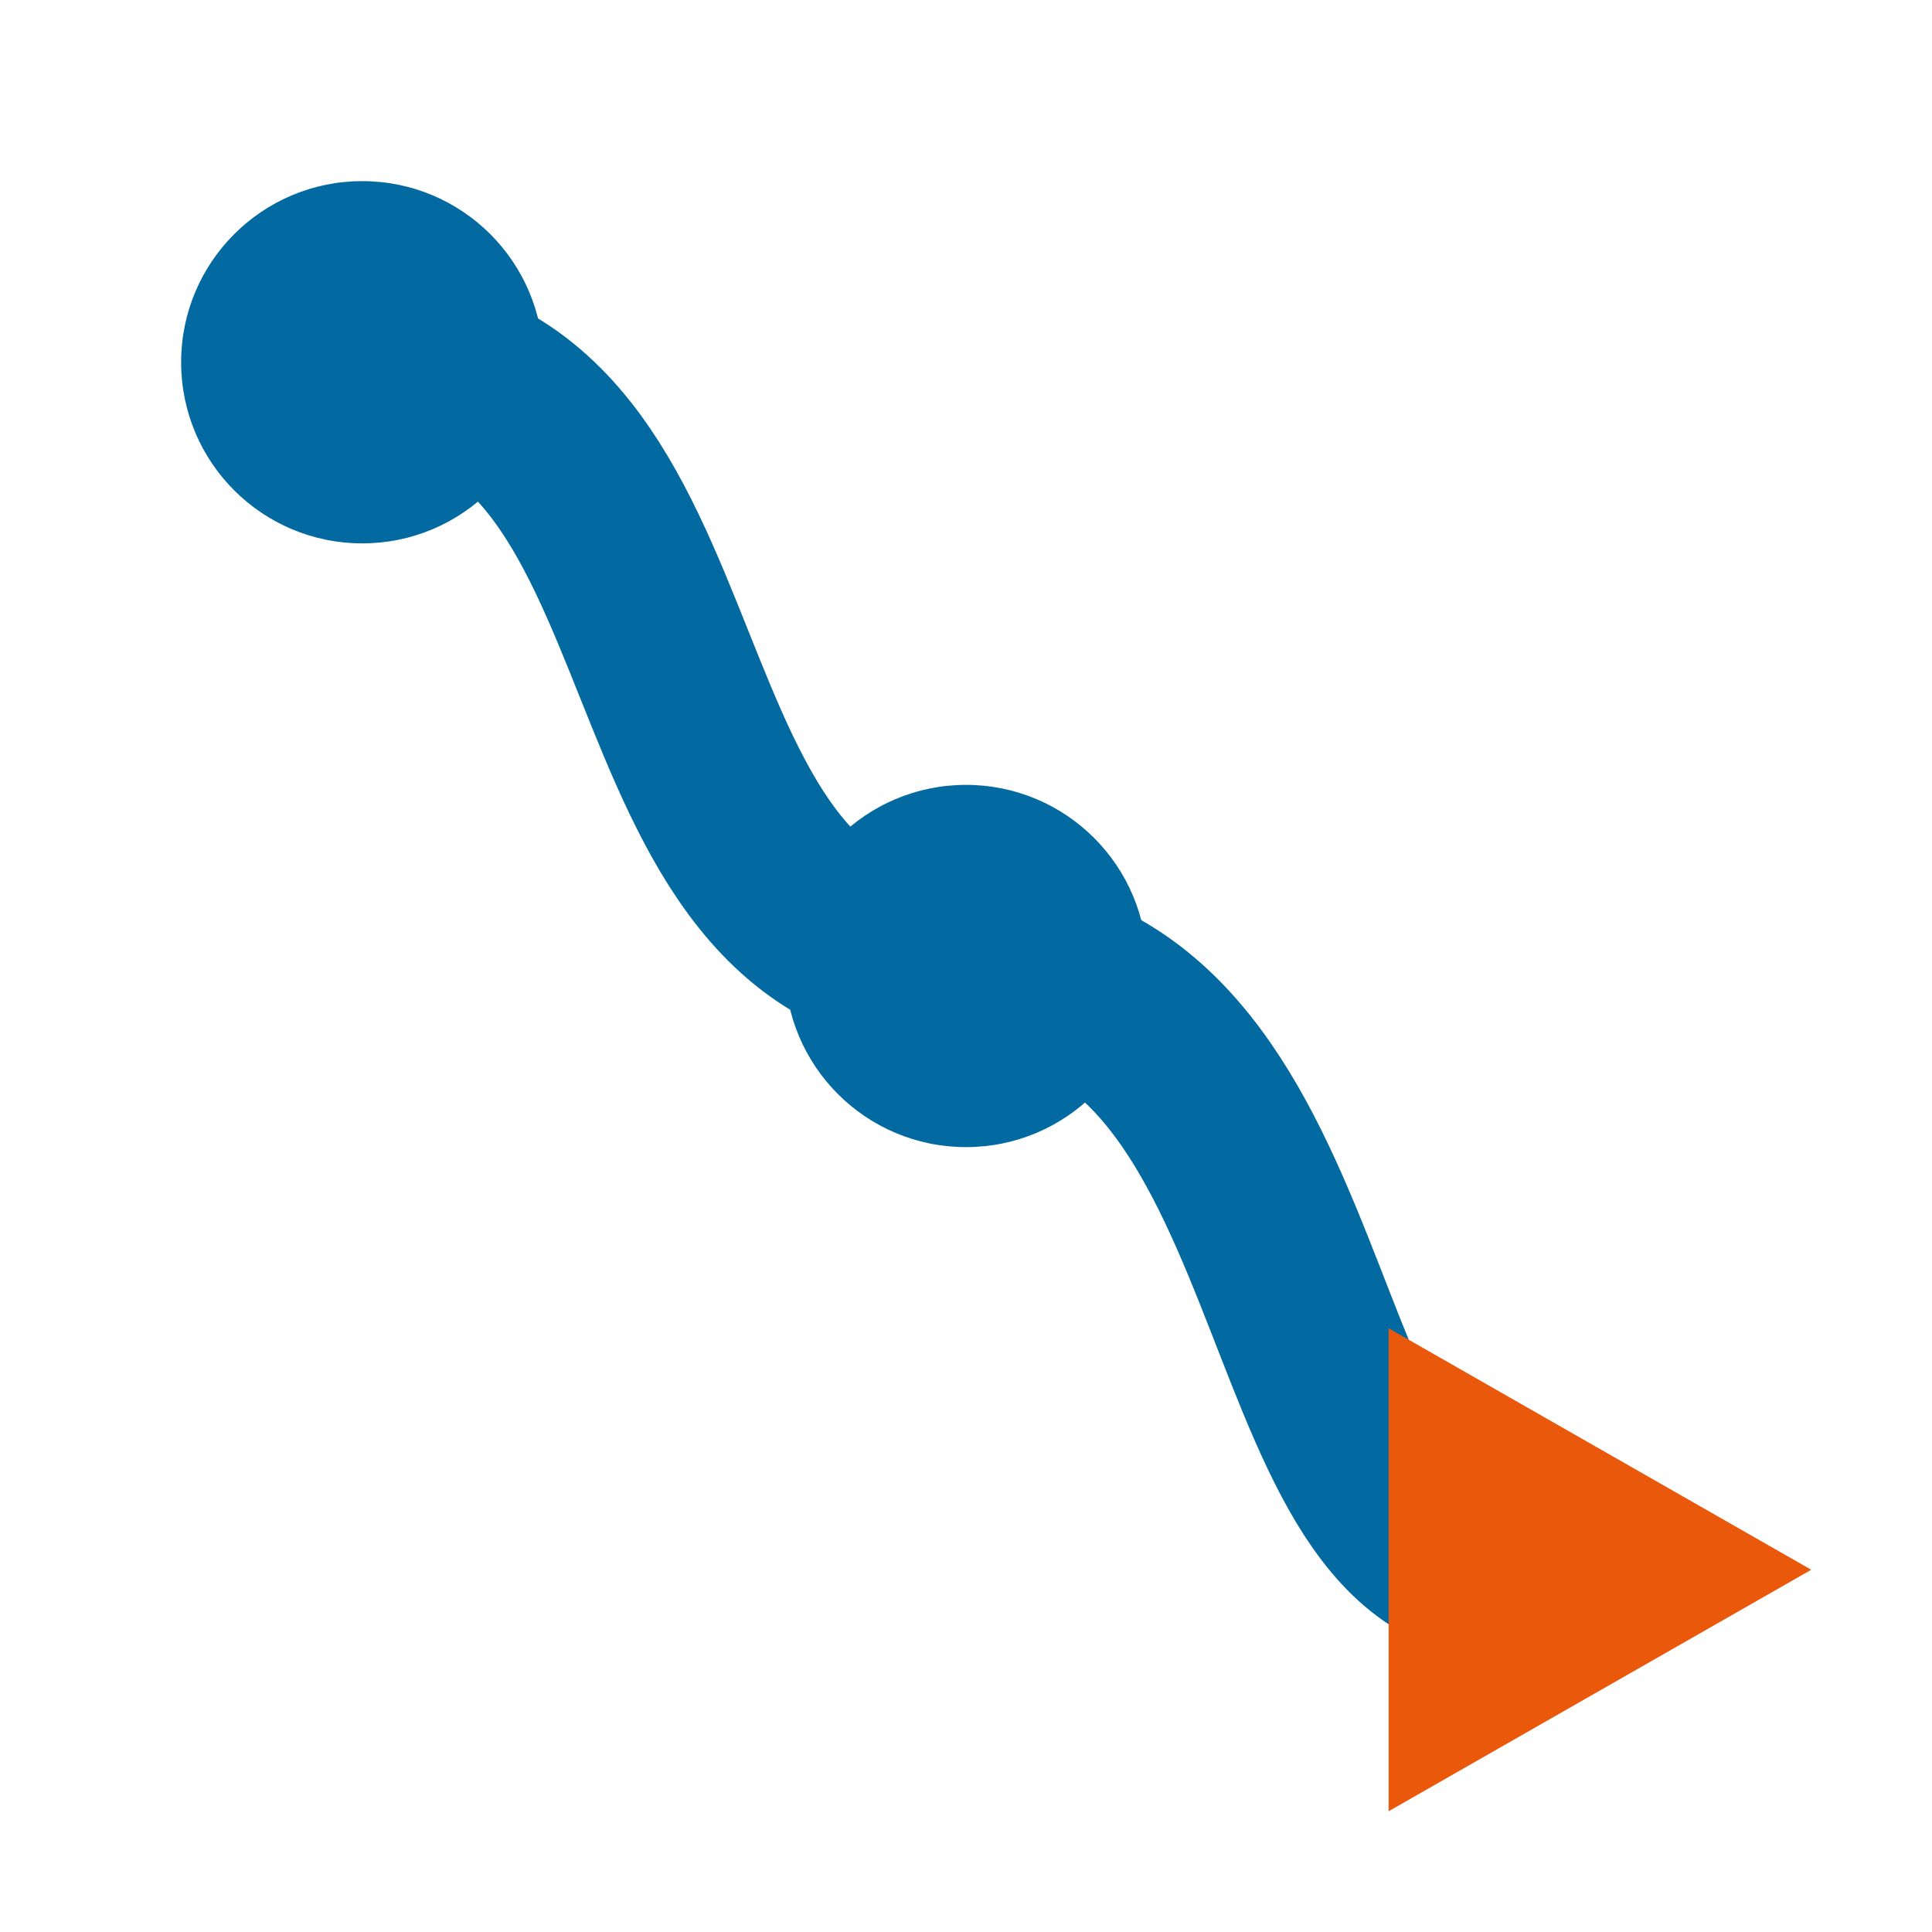
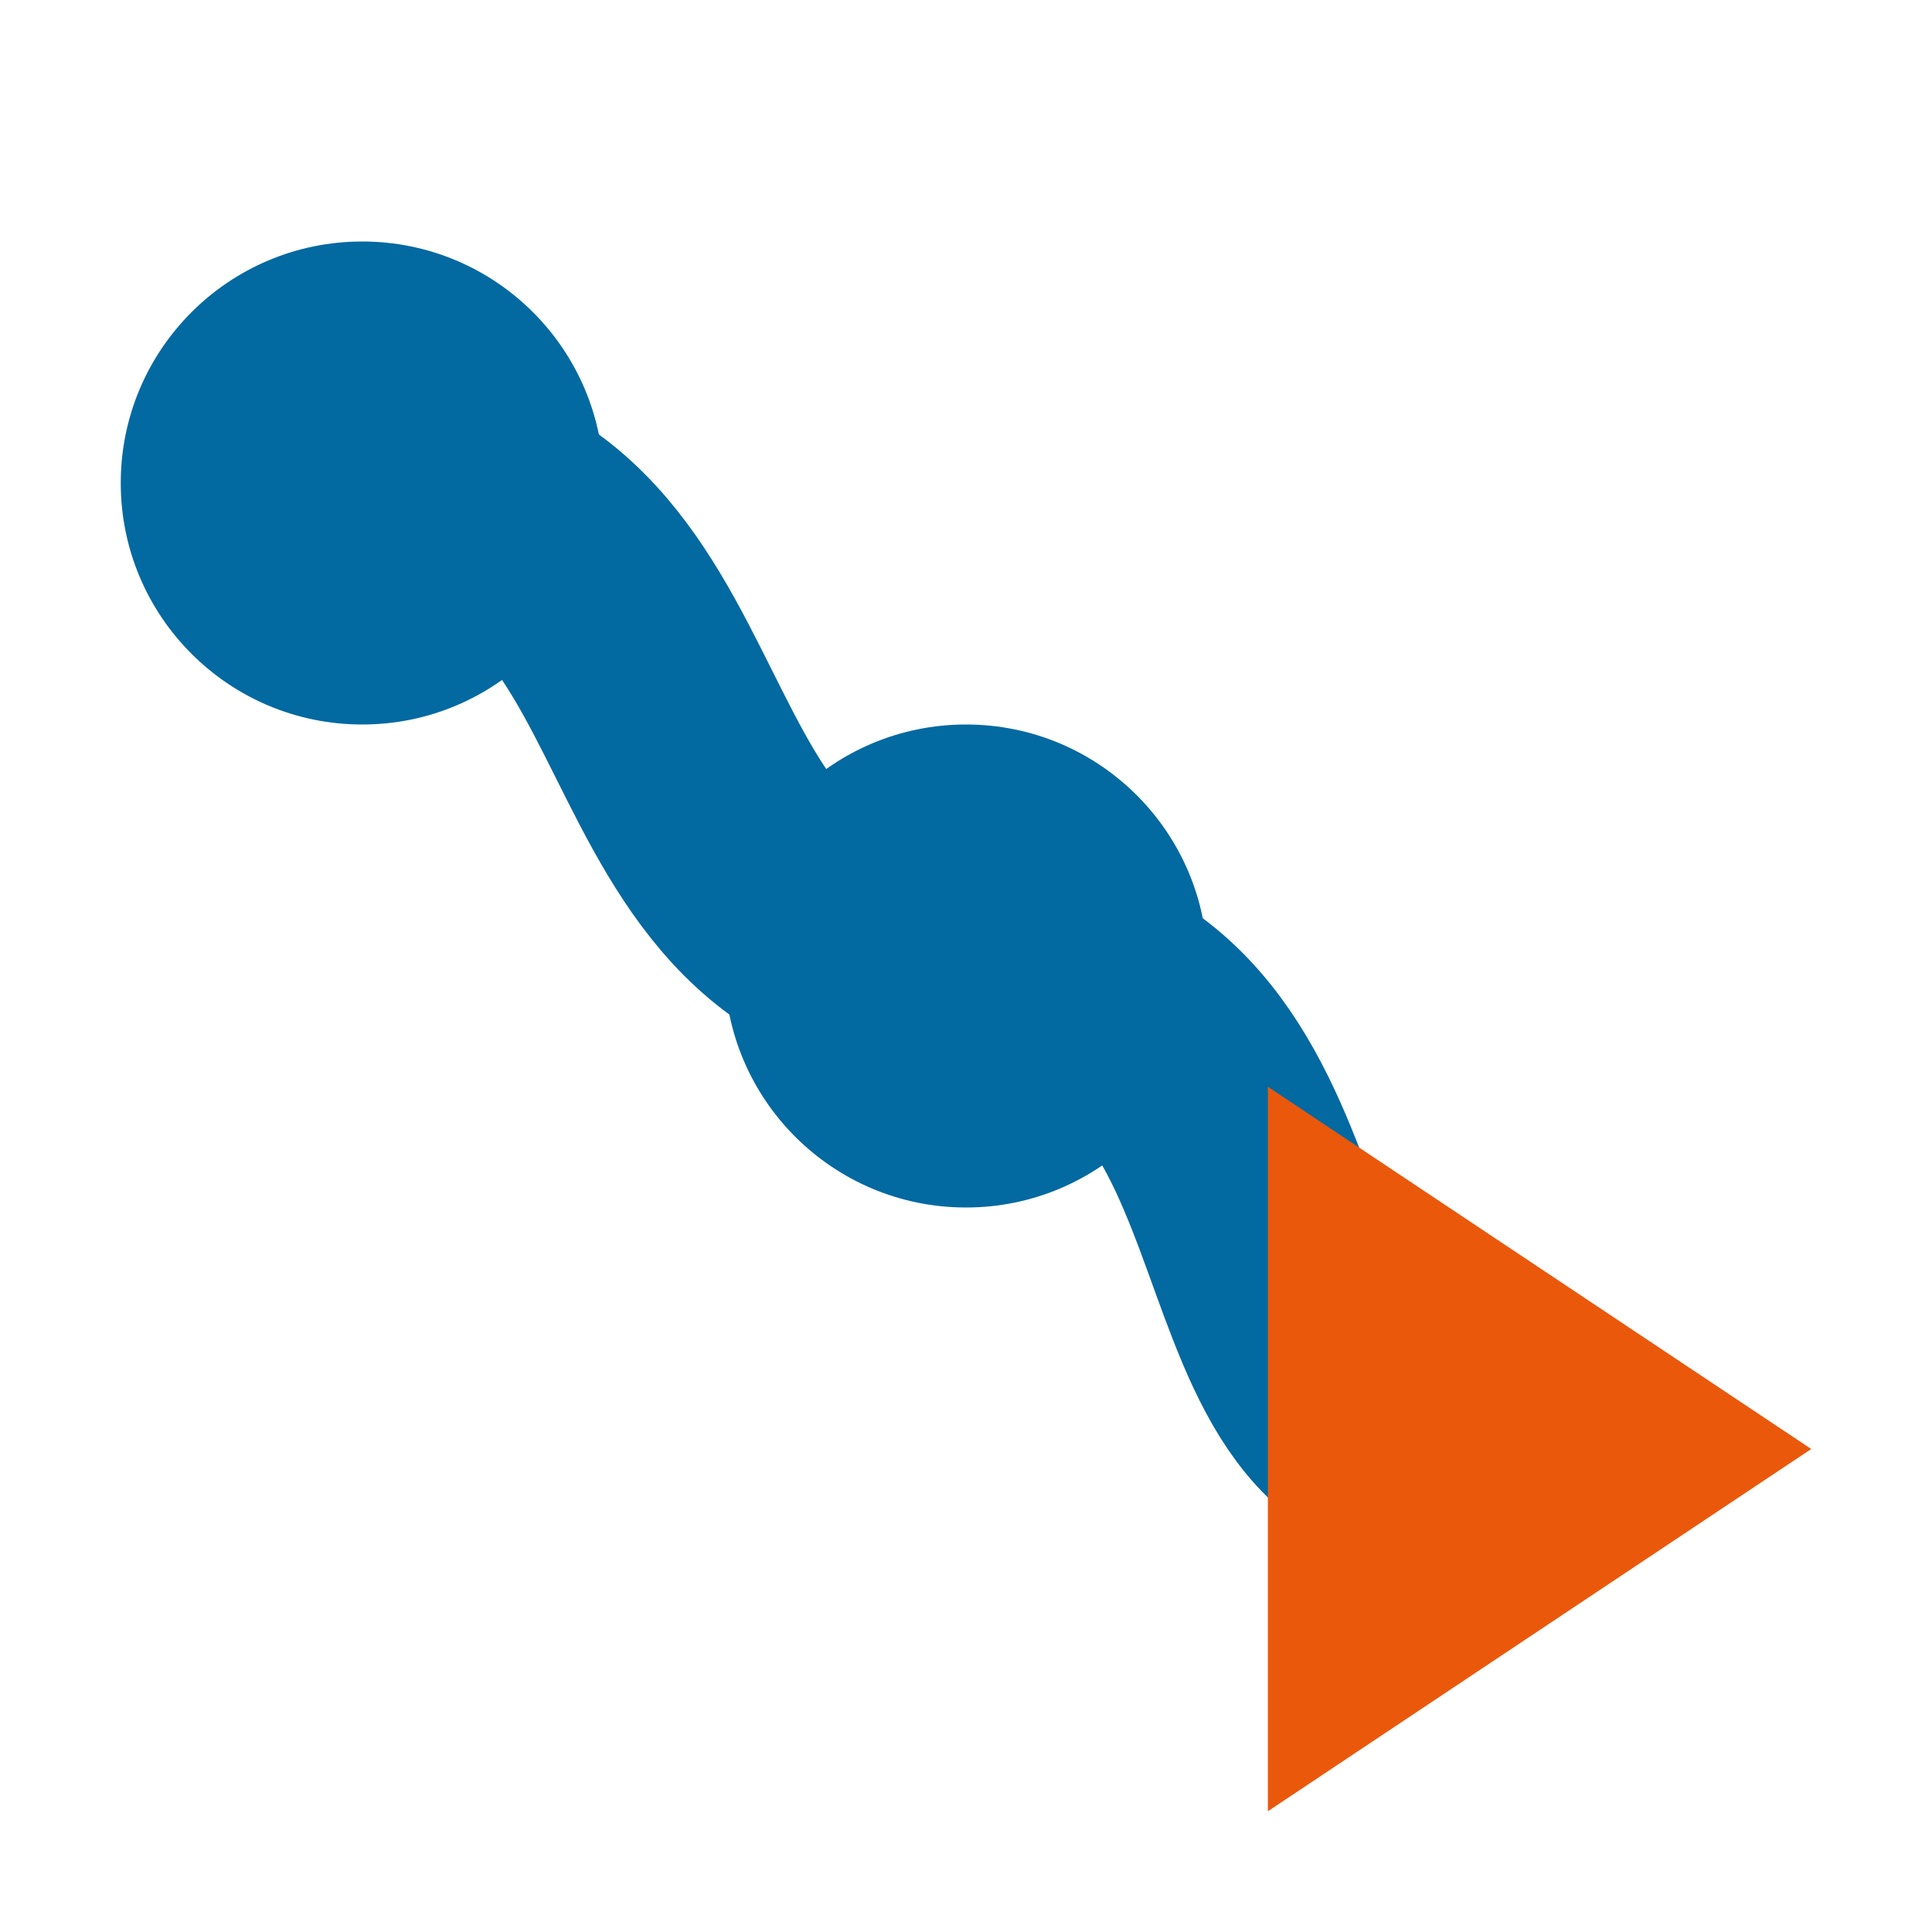
<svg xmlns="http://www.w3.org/2000/svg" viewBox="0 0 32 32" role="img" aria-label="netrouting">
-   <path d="M 6 6 C 12 6, 10 16, 16 16 S 21 26, 25 26" fill="none" stroke="#0369a1" stroke-width="3" stroke-linecap="round" stroke-linejoin="round" />
-   <circle cx="6" cy="6" r="3" fill="#0369a1" />
-   <circle cx="16" cy="16" r="3" fill="#0369a1" />
-   <path d="M 23 22 L 30 26 L 23 30 Z" fill="#ea580c" />
+   <path d="M 6 8 C 12 8, 10 16, 16 16 S 20 24, 24 24" fill="none" stroke="#0369a1" stroke-width="4" stroke-linecap="round" stroke-linejoin="round" />
+   <circle cx="6" cy="8" r="4" fill="#0369a1" />
+   <circle cx="16" cy="16" r="4" fill="#0369a1" />
+   <path d="M 21 18 L 30 24 L 21 30 Z" fill="#ea580c" />
</svg>
